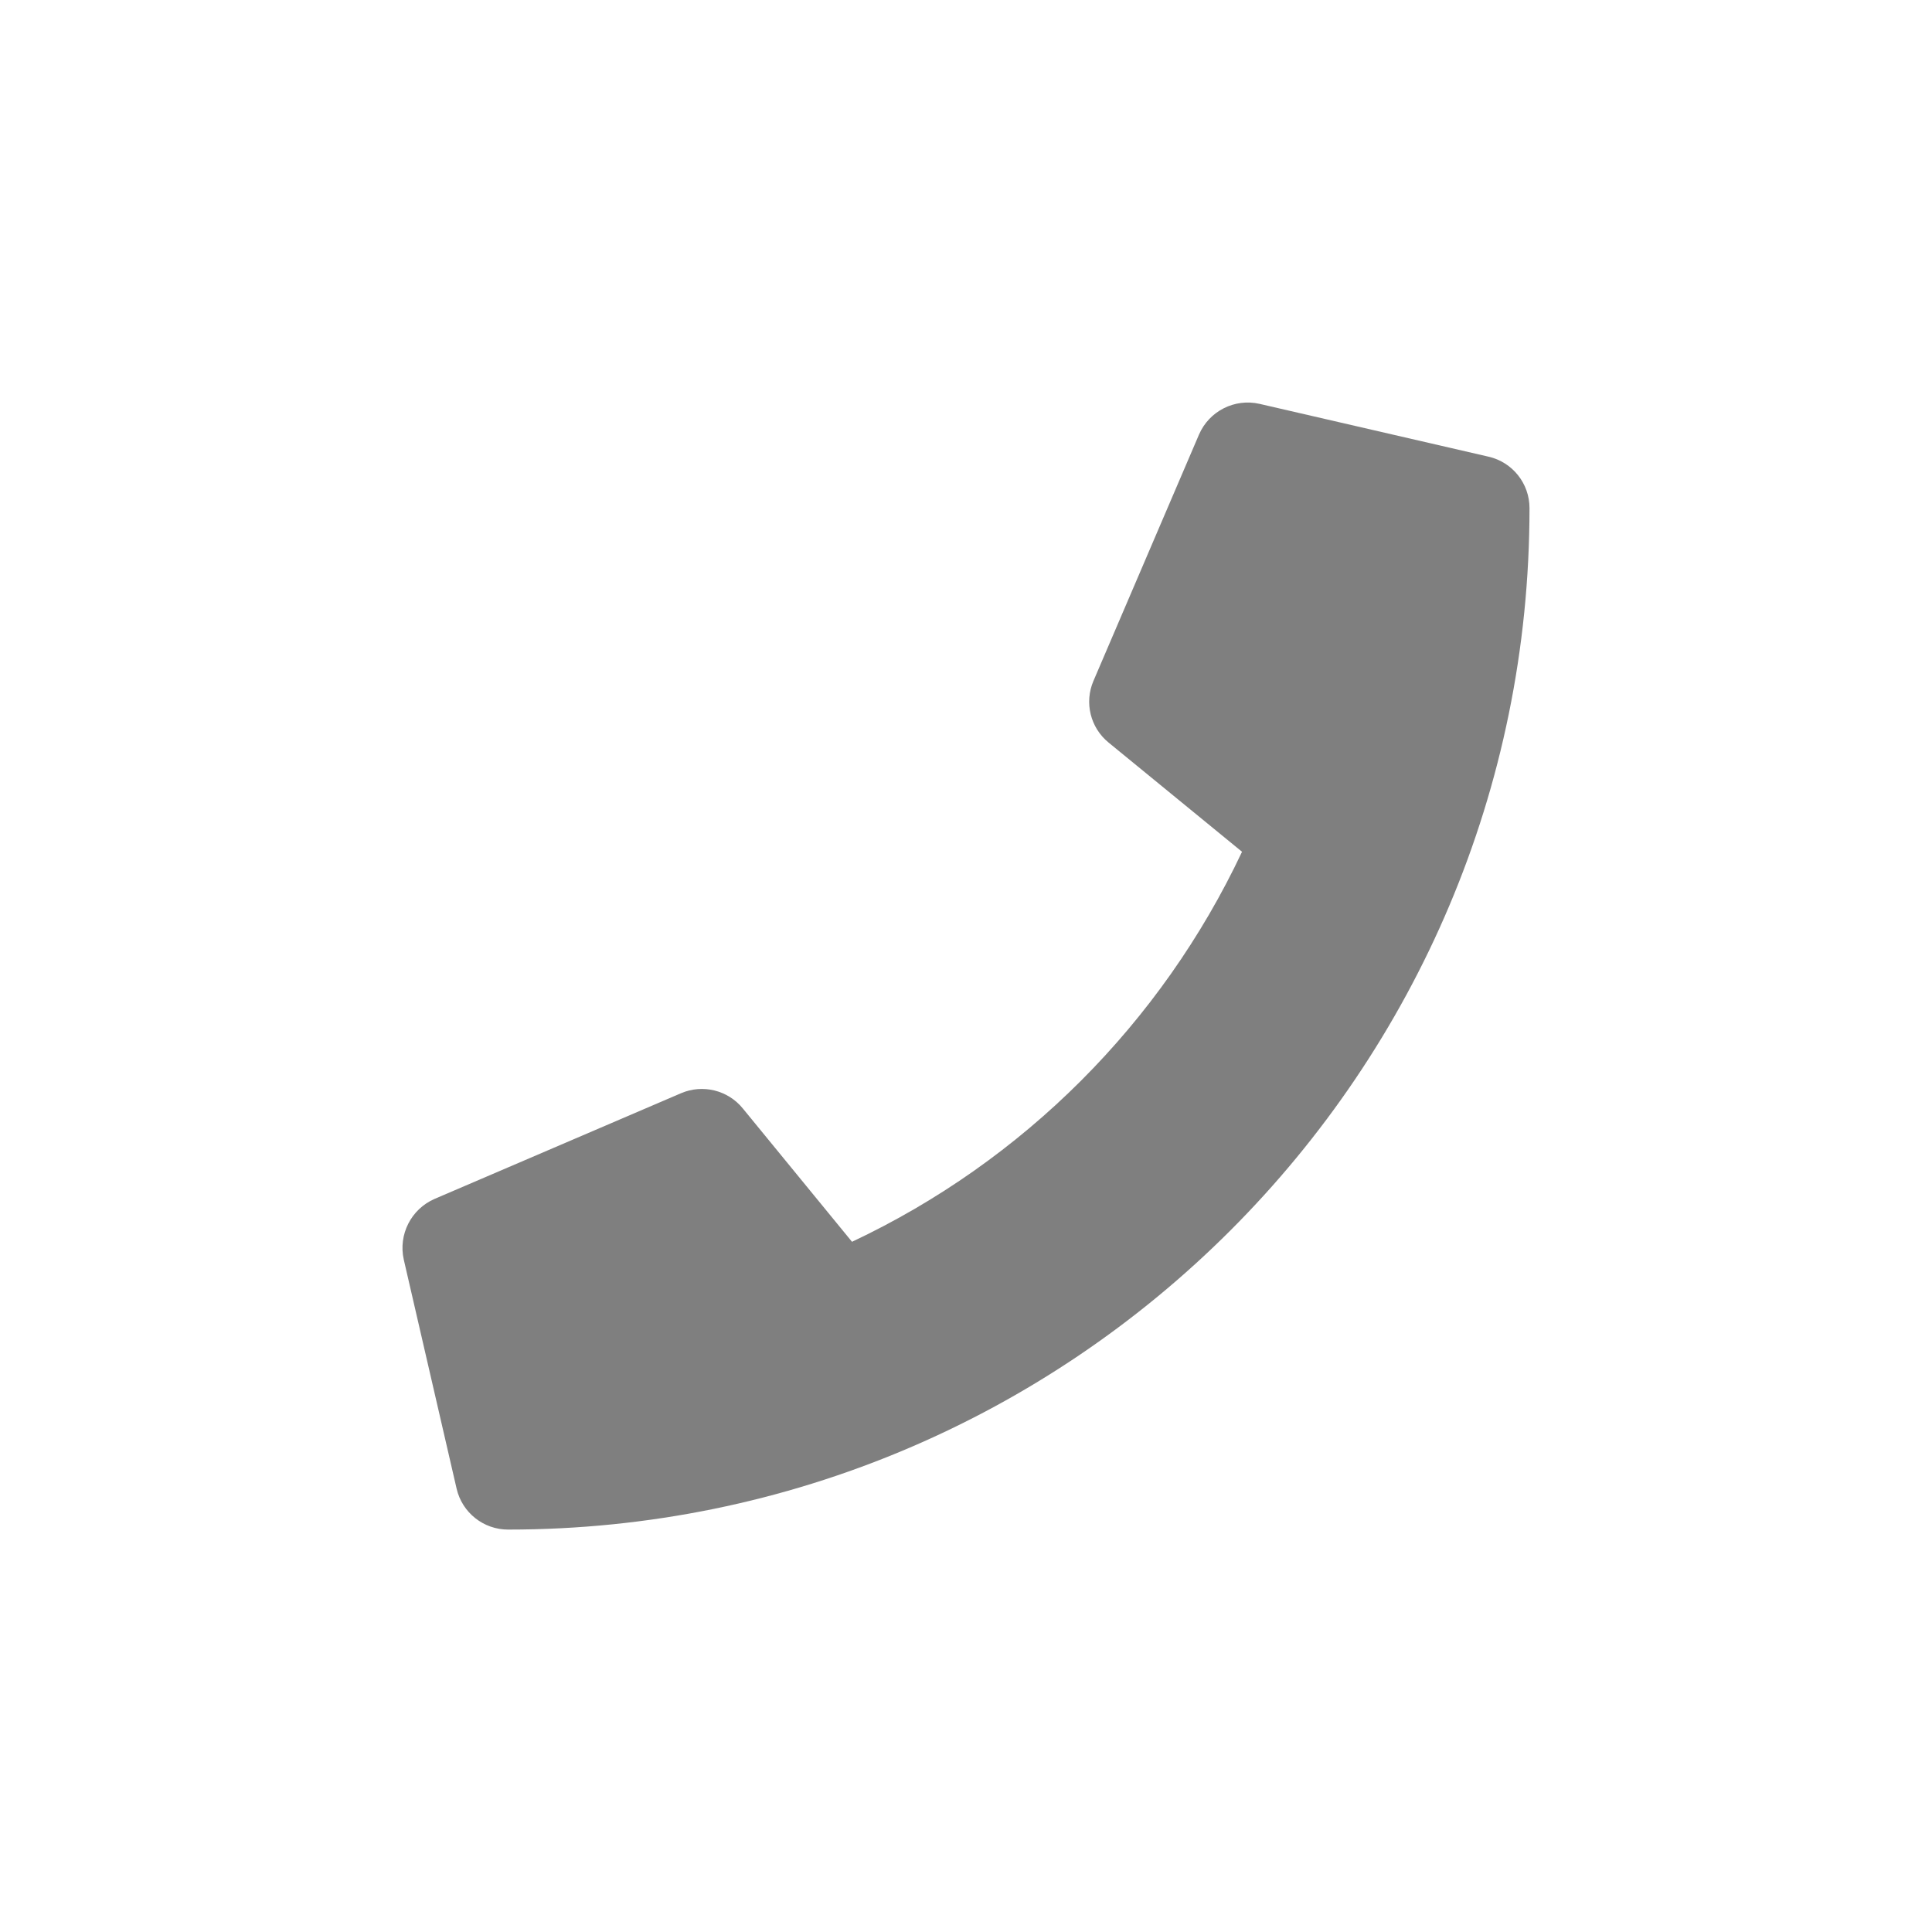
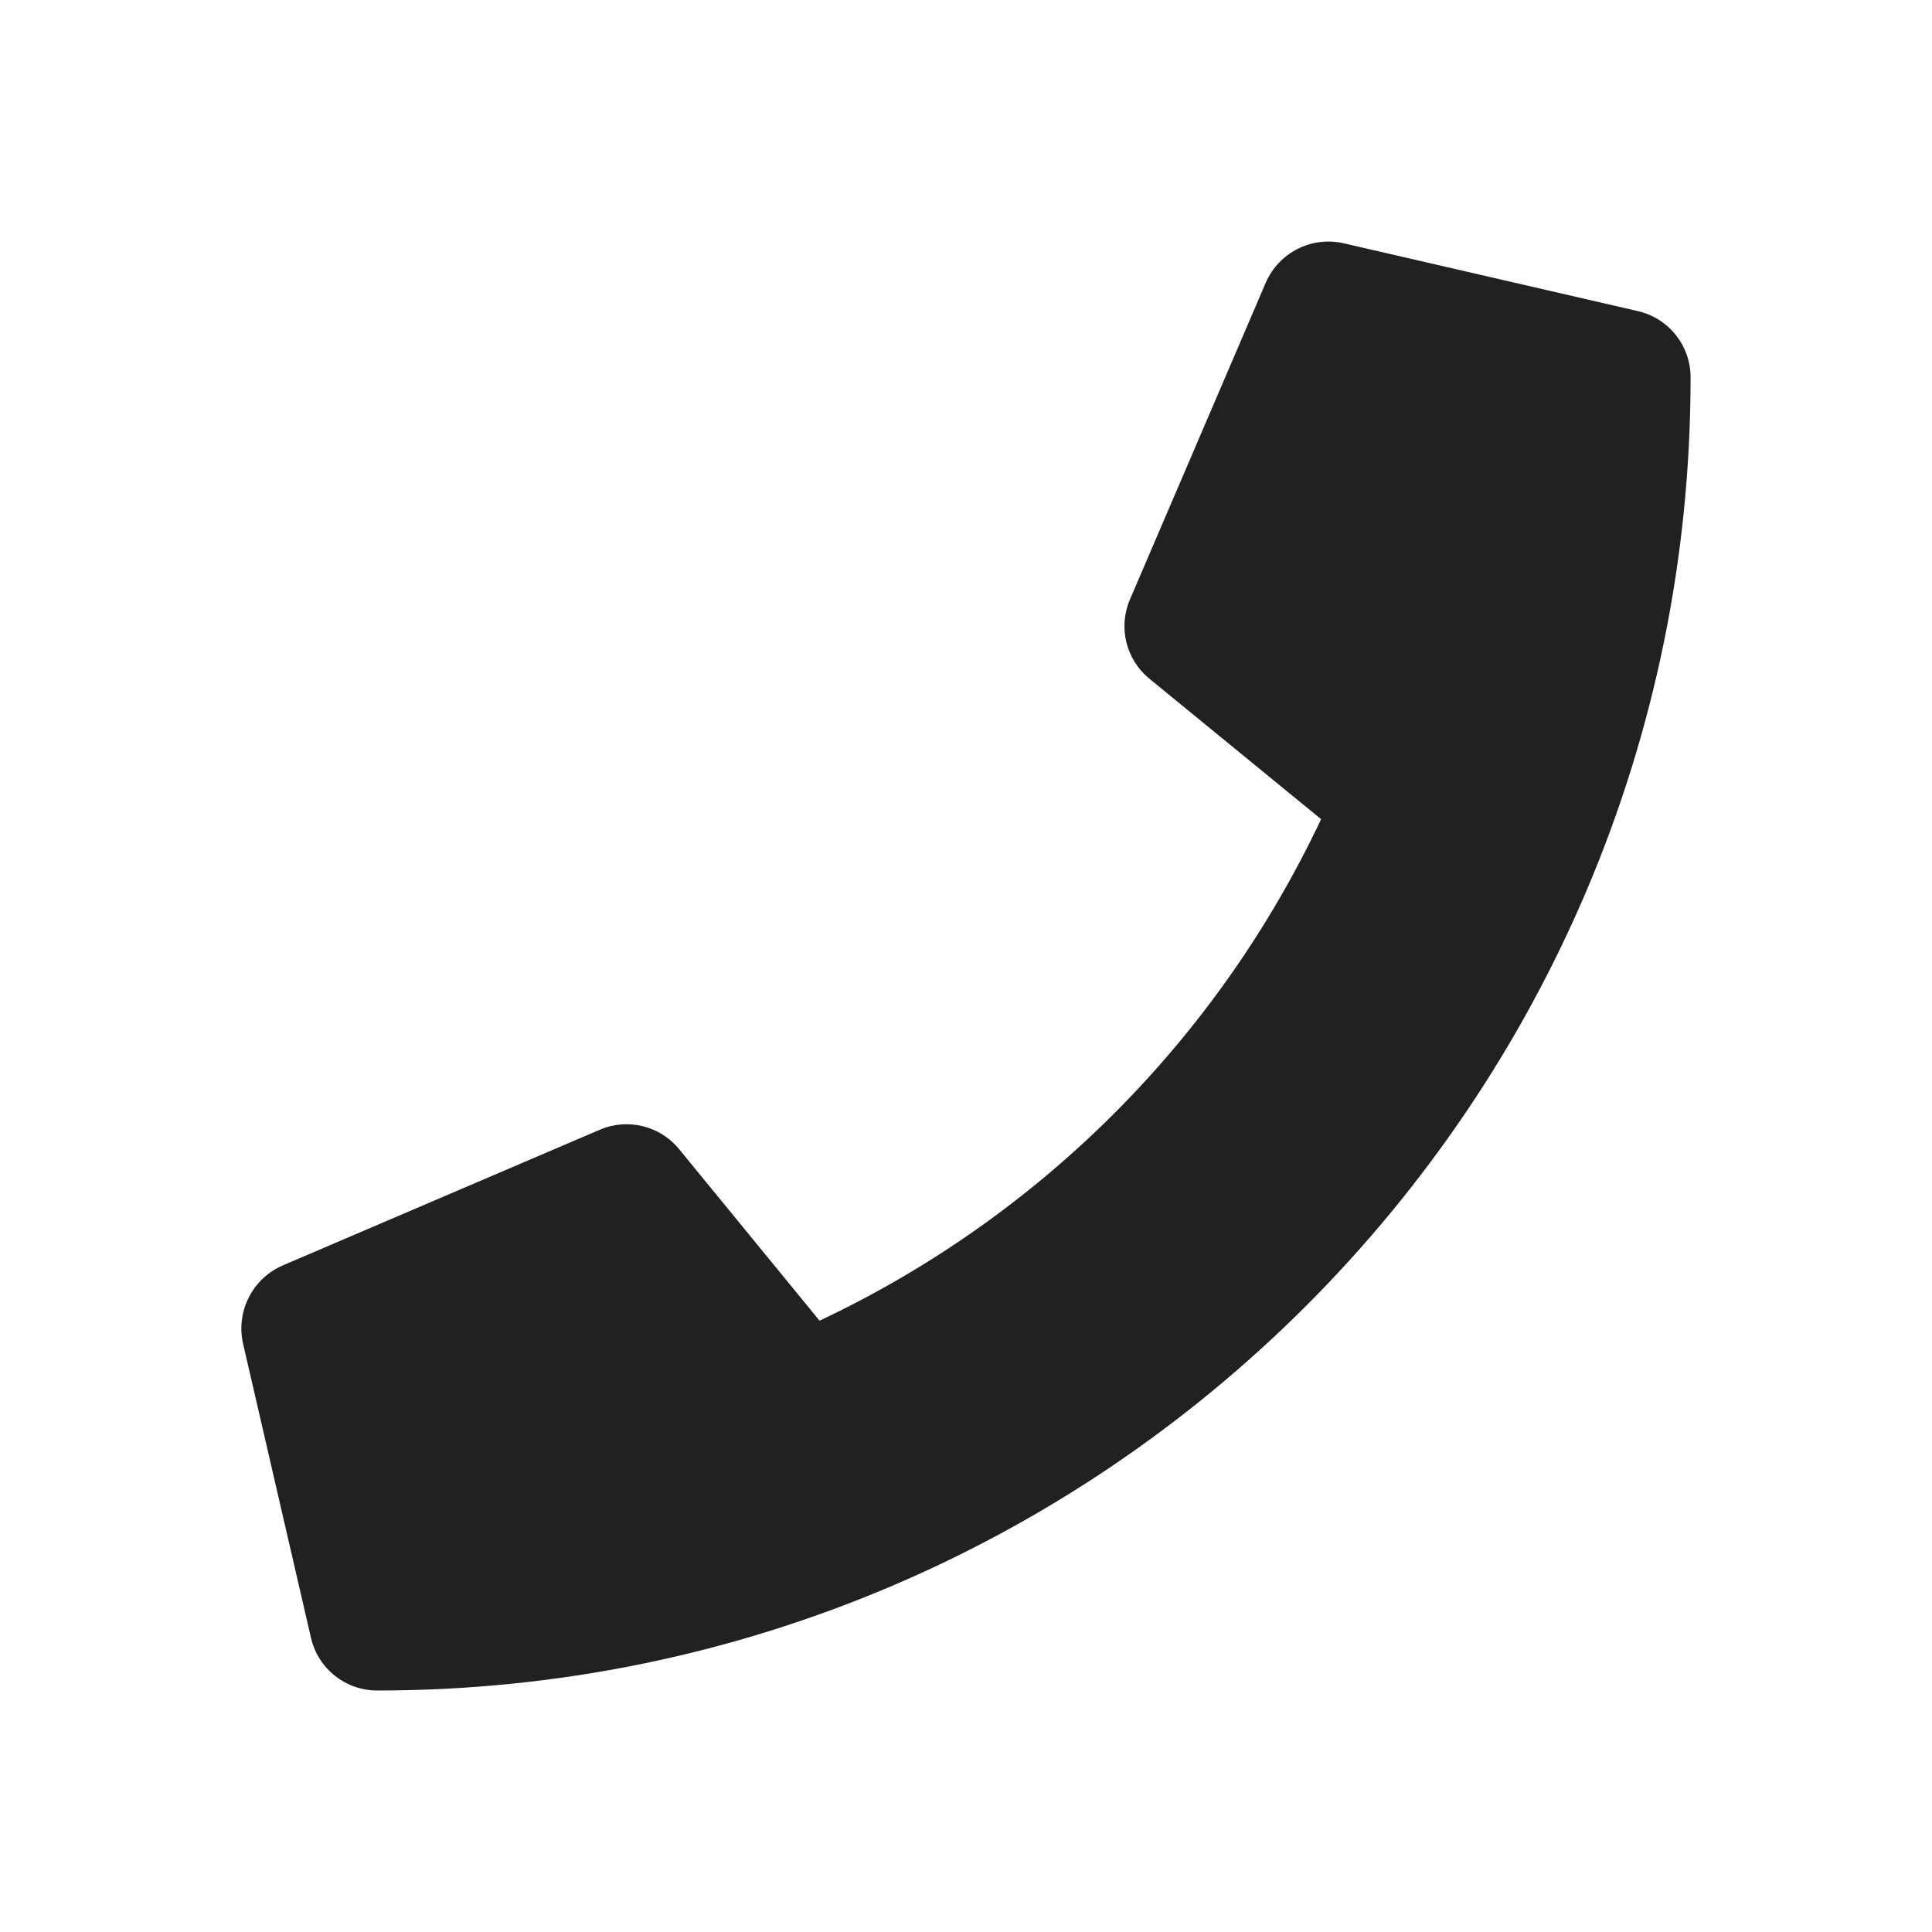
<svg xmlns="http://www.w3.org/2000/svg" width="24" height="24" viewBox="0 0 24 24">
-   <g id="Icon_Phone" data-name="Icon/Phone" transform="translate(-1122 -24)">
-     <rect id="Bound" width="24" height="24" transform="translate(1122 24)" fill="none" />
-     <path id="Phone" d="M13.481.662,10.637.006a.66.66,0,0,0-.752.38L8.573,3.448a.655.655,0,0,0,.189.766L10.419,5.57a10.134,10.134,0,0,1-4.845,4.845L4.217,8.758a.656.656,0,0,0-.766-.189L.389,9.882a.664.664,0,0,0-.383.755l.656,2.844a.656.656,0,0,0,.64.509A12.686,12.686,0,0,0,13.99,1.3.655.655,0,0,0,13.481.662Z" transform="translate(1127.01 29.011)" fill="rgba(0,0,0,0.5)" />
-   </g>
+   <rect width="24" height="24" fill="none" />
+   <path d="M17.336.854,13.68.011A.849.849,0,0,0,12.713.5L11.025,4.437a.842.842,0,0,0,.243.984L13.4,7.165a13.029,13.029,0,0,1-6.23,6.23l-1.744-2.13a.843.843,0,0,0-.984-.243L.5,12.709a.854.854,0,0,0-.492.97l.844,3.656a.843.843,0,0,0,.823.654A16.31,16.31,0,0,0,17.99,1.677.843.843,0,0,0,17.336.854Z" transform="translate(3.011 3.011)" fill="rgba(0,0,0,0.87)" />
</svg>
